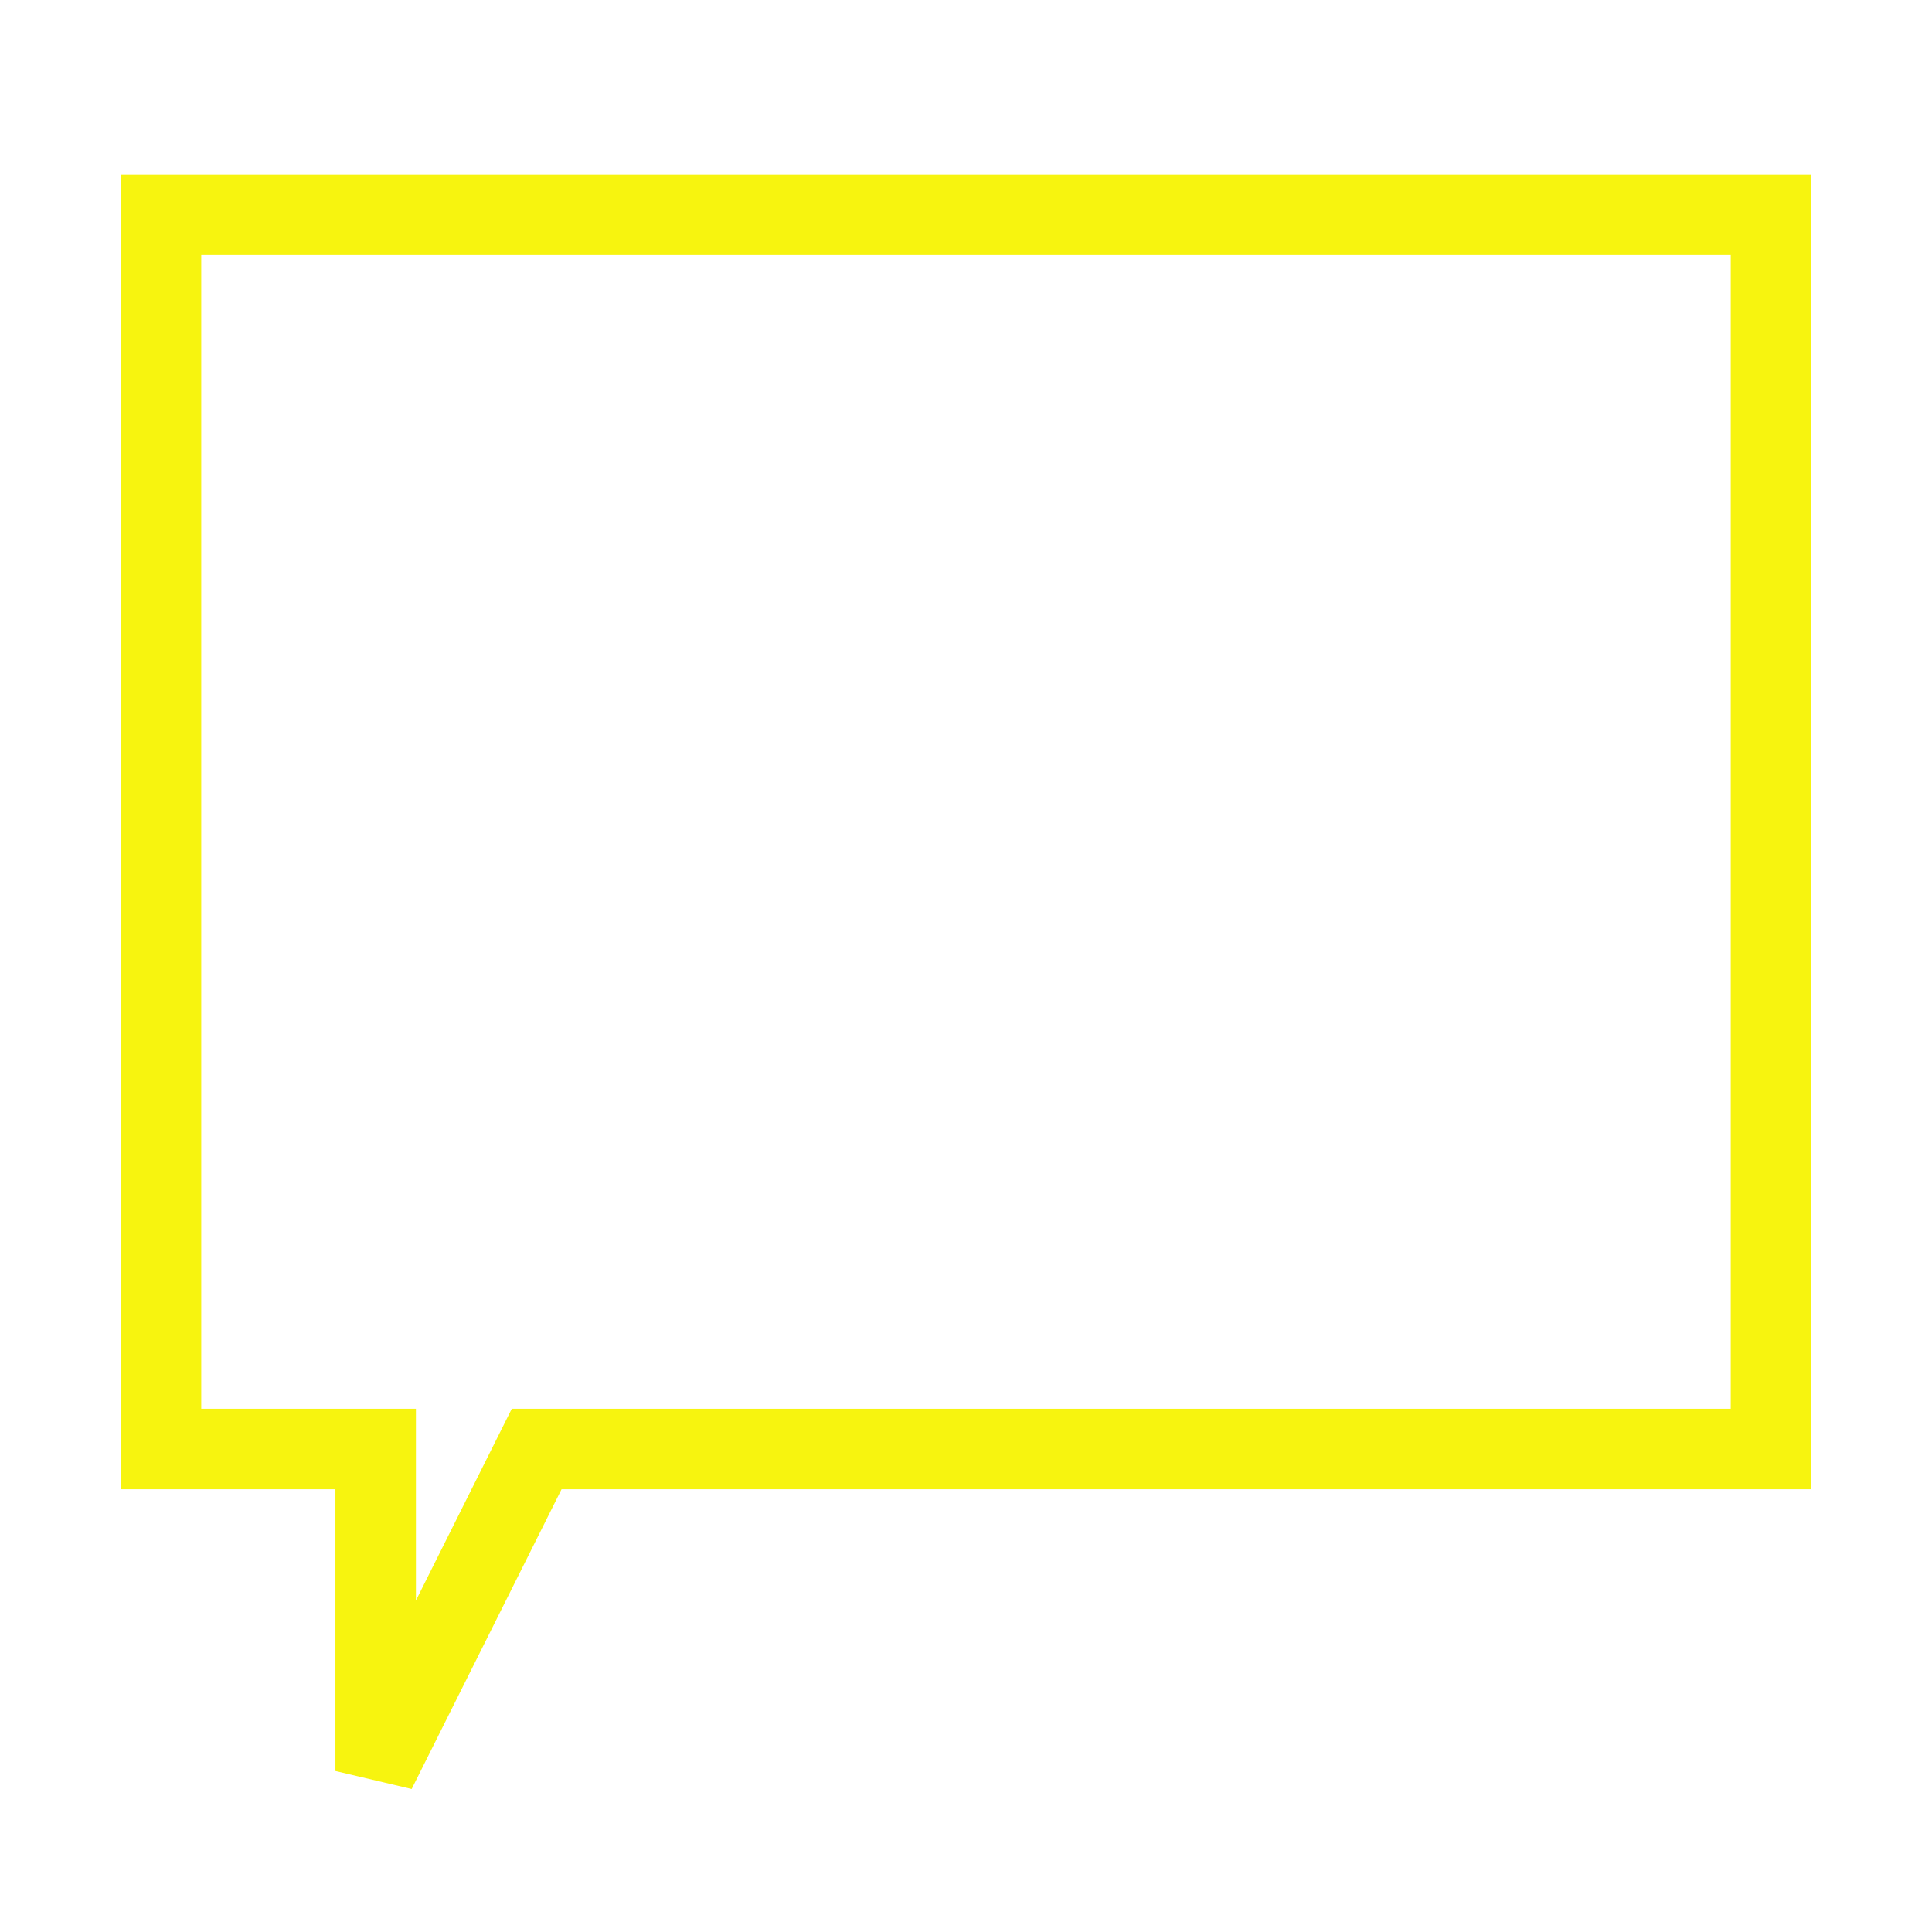
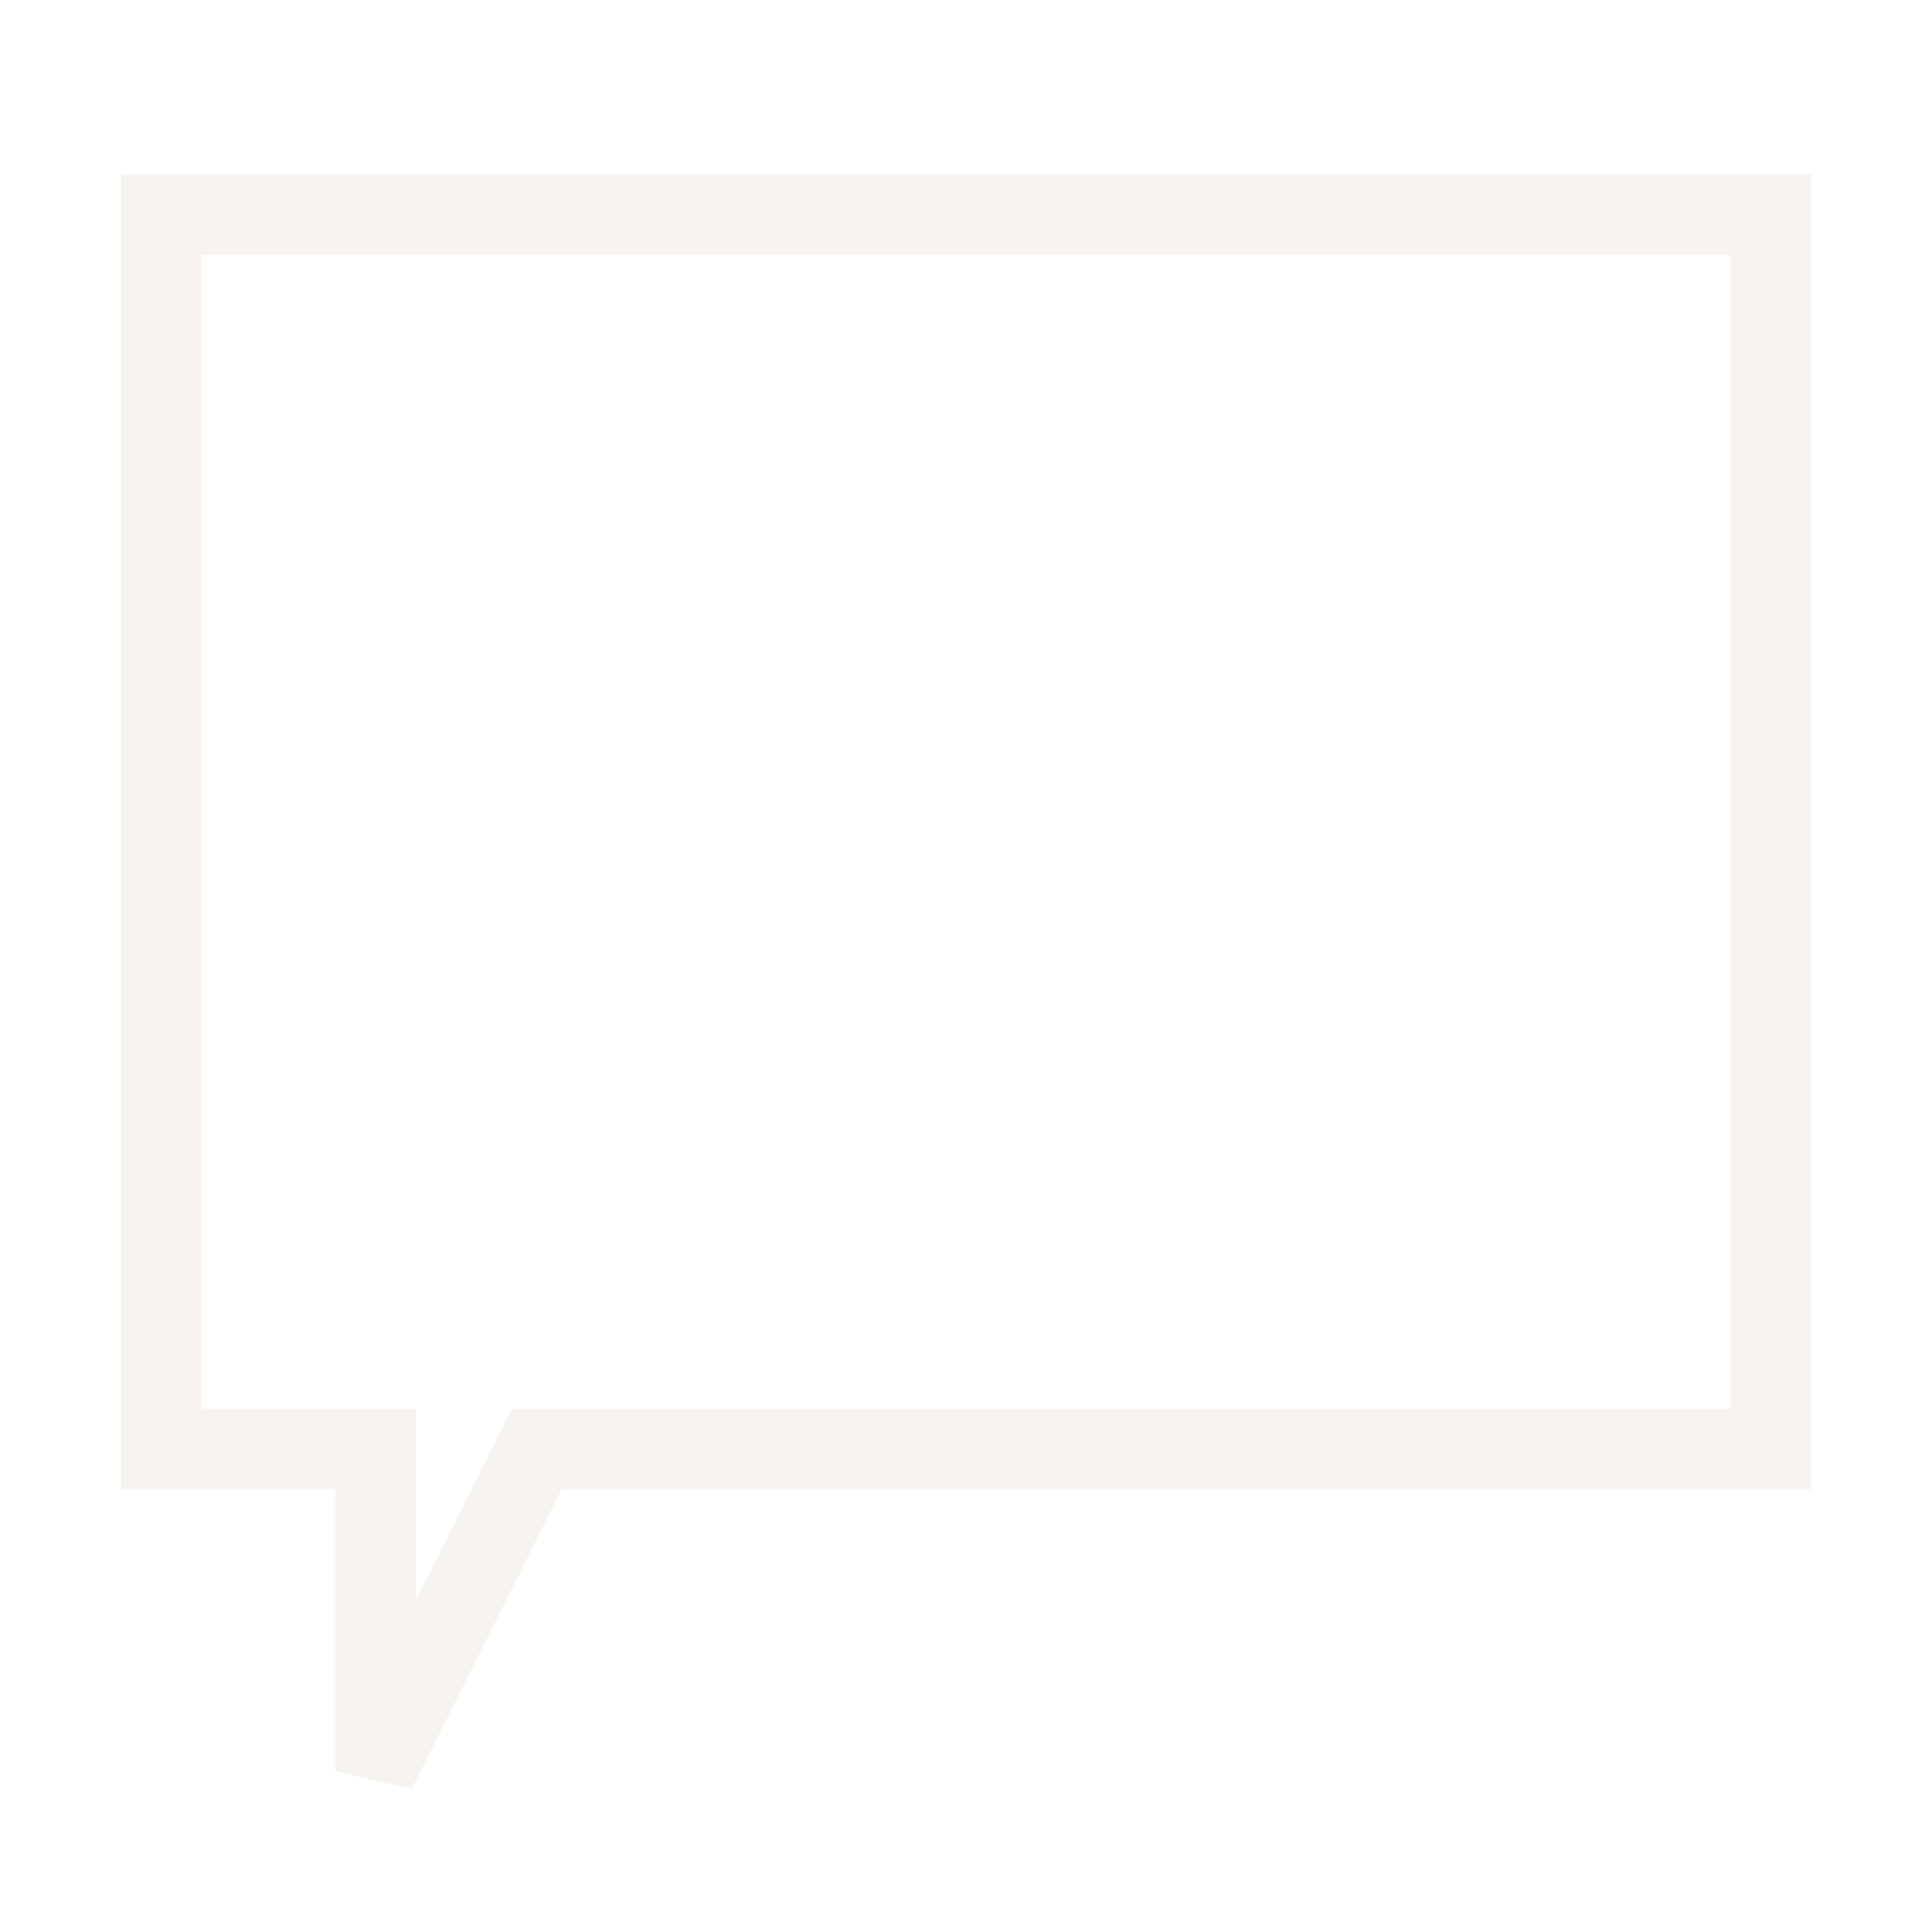
- <svg xmlns="http://www.w3.org/2000/svg" width="360" height="360" viewBox="0 1 36 36" fill="none" stroke="#f7f40f" stroke-width="1.5" stroke-linejoin="miter">
+ <svg xmlns="http://www.w3.org/2000/svg" width="360" height="360" viewBox="0 1 36 36" fill="none" stroke="#f7f4ef" stroke-width="1.5" stroke-linejoin="miter">
  <path d="M 3 5 L 33 5 L 33 28 L 10 28 L 7 34 L 7 28 L 3 28 Z" />
</svg>
